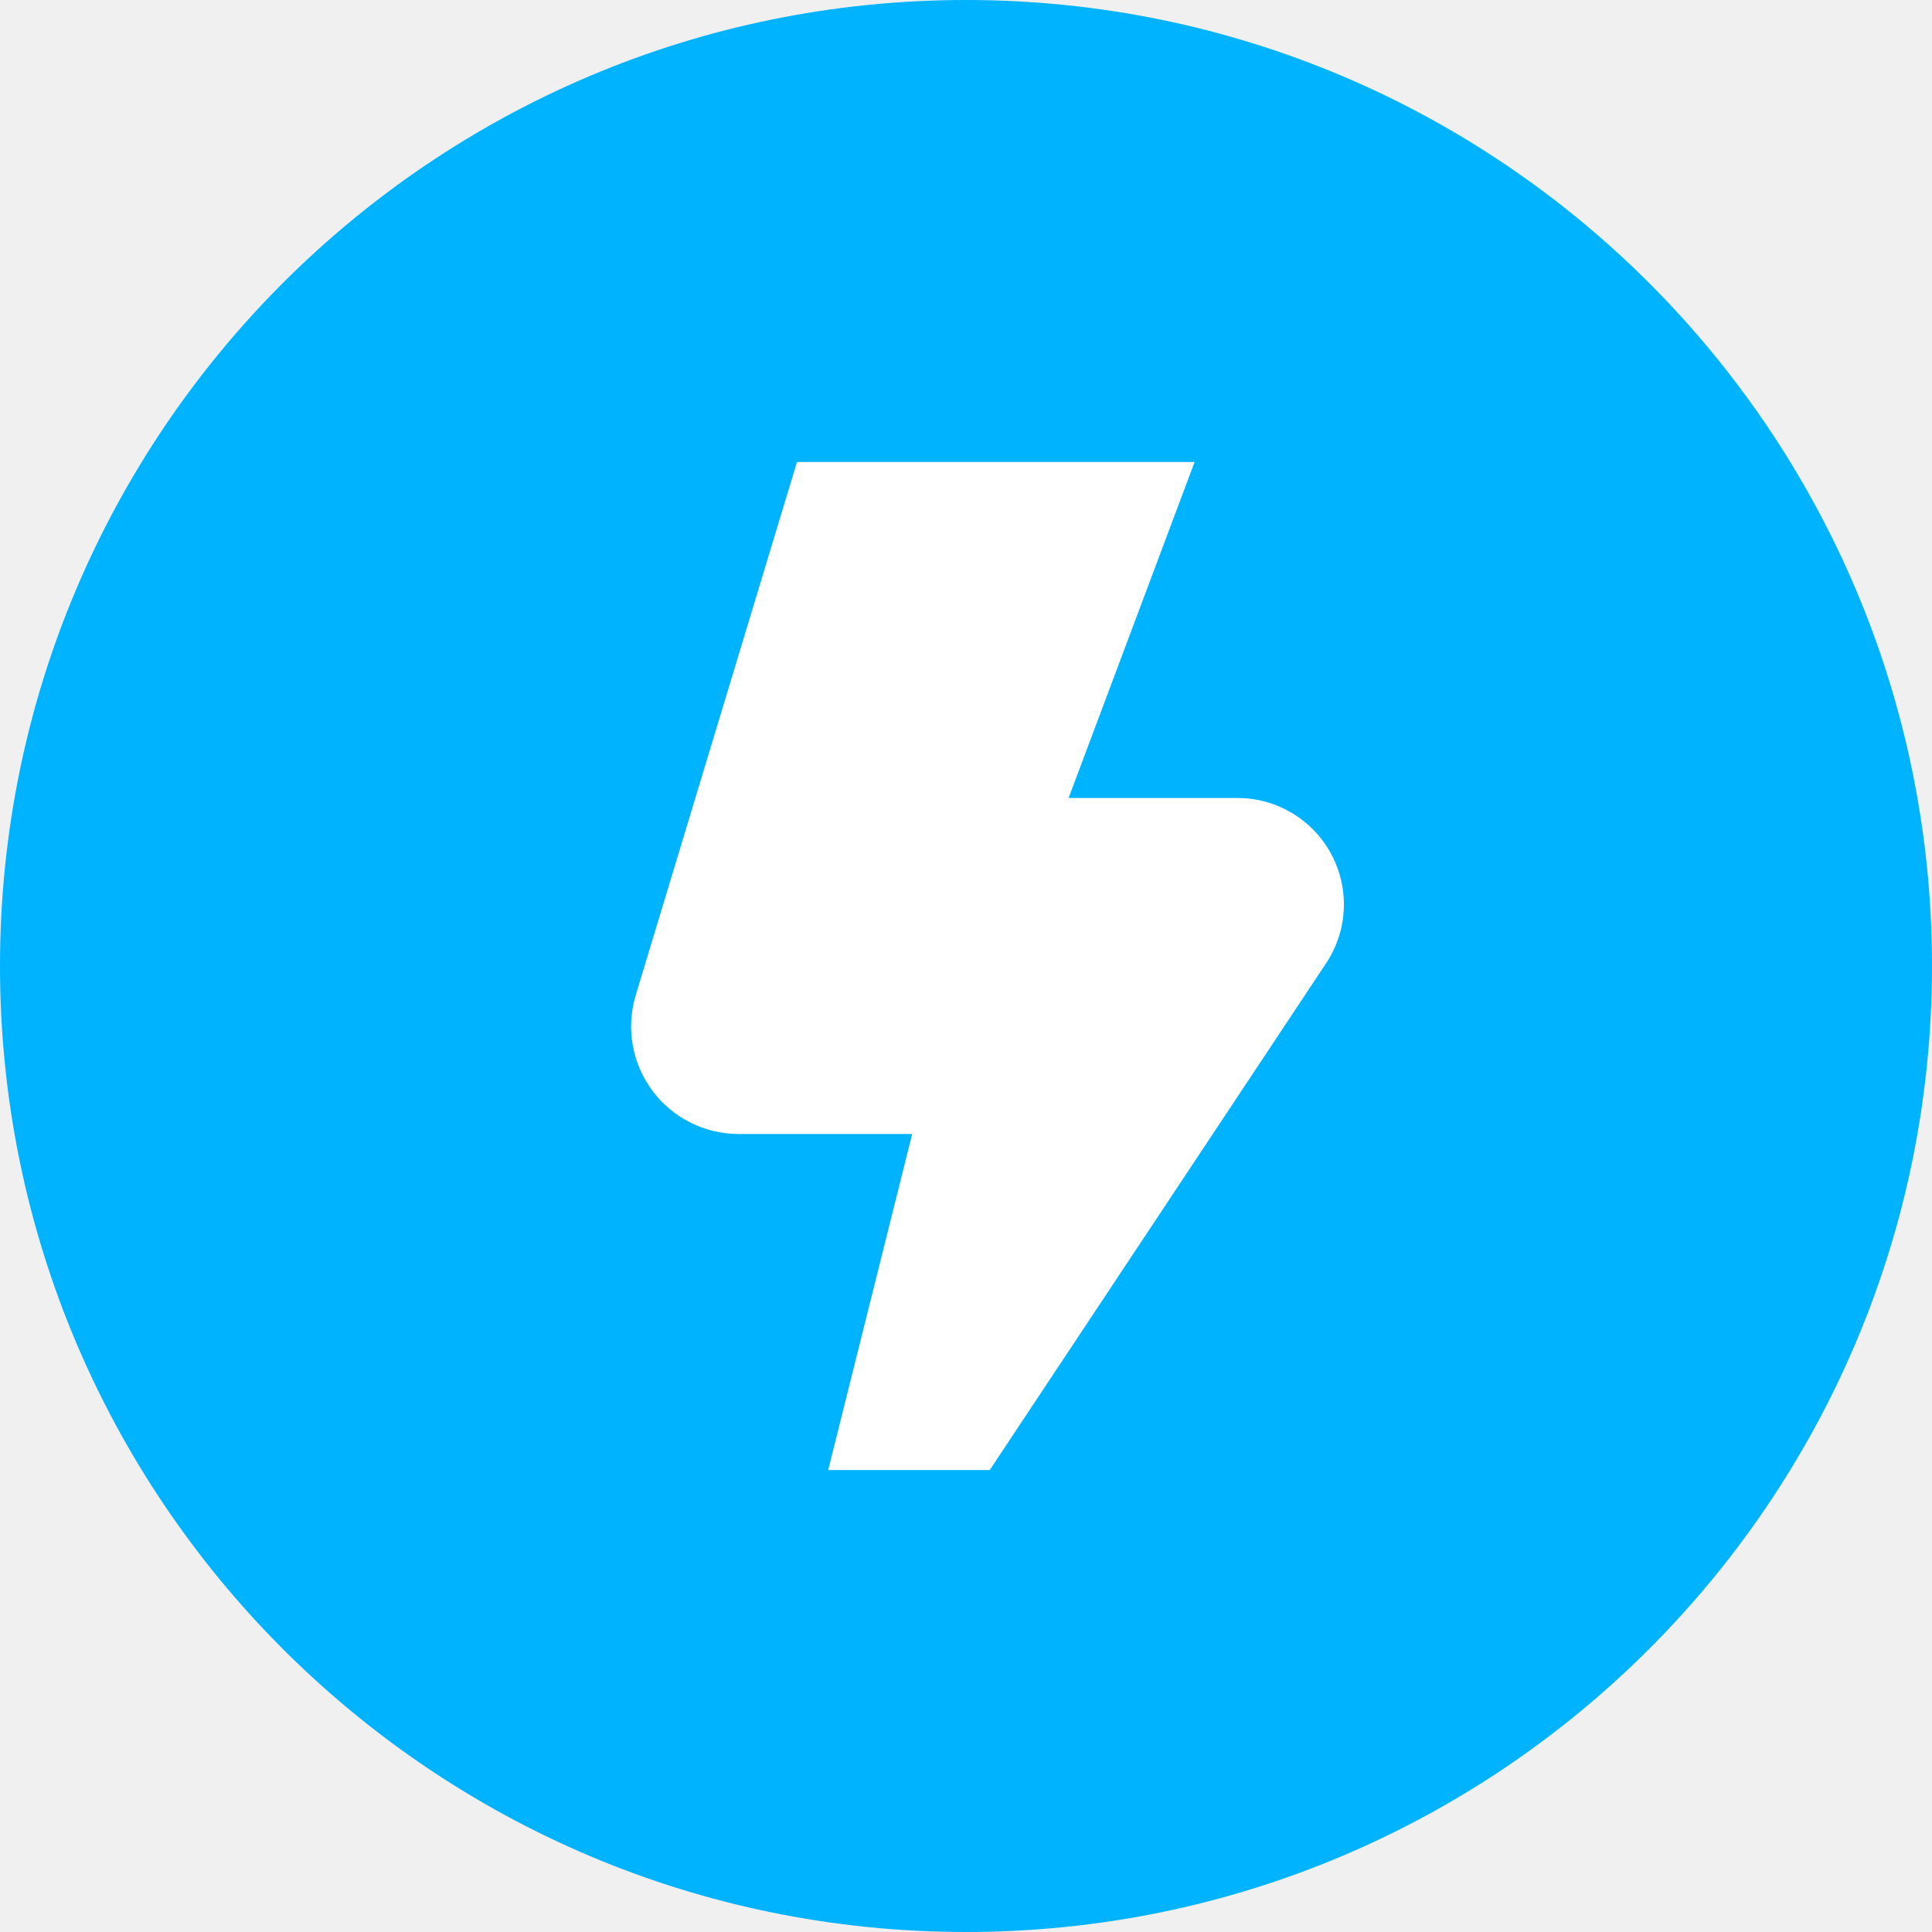
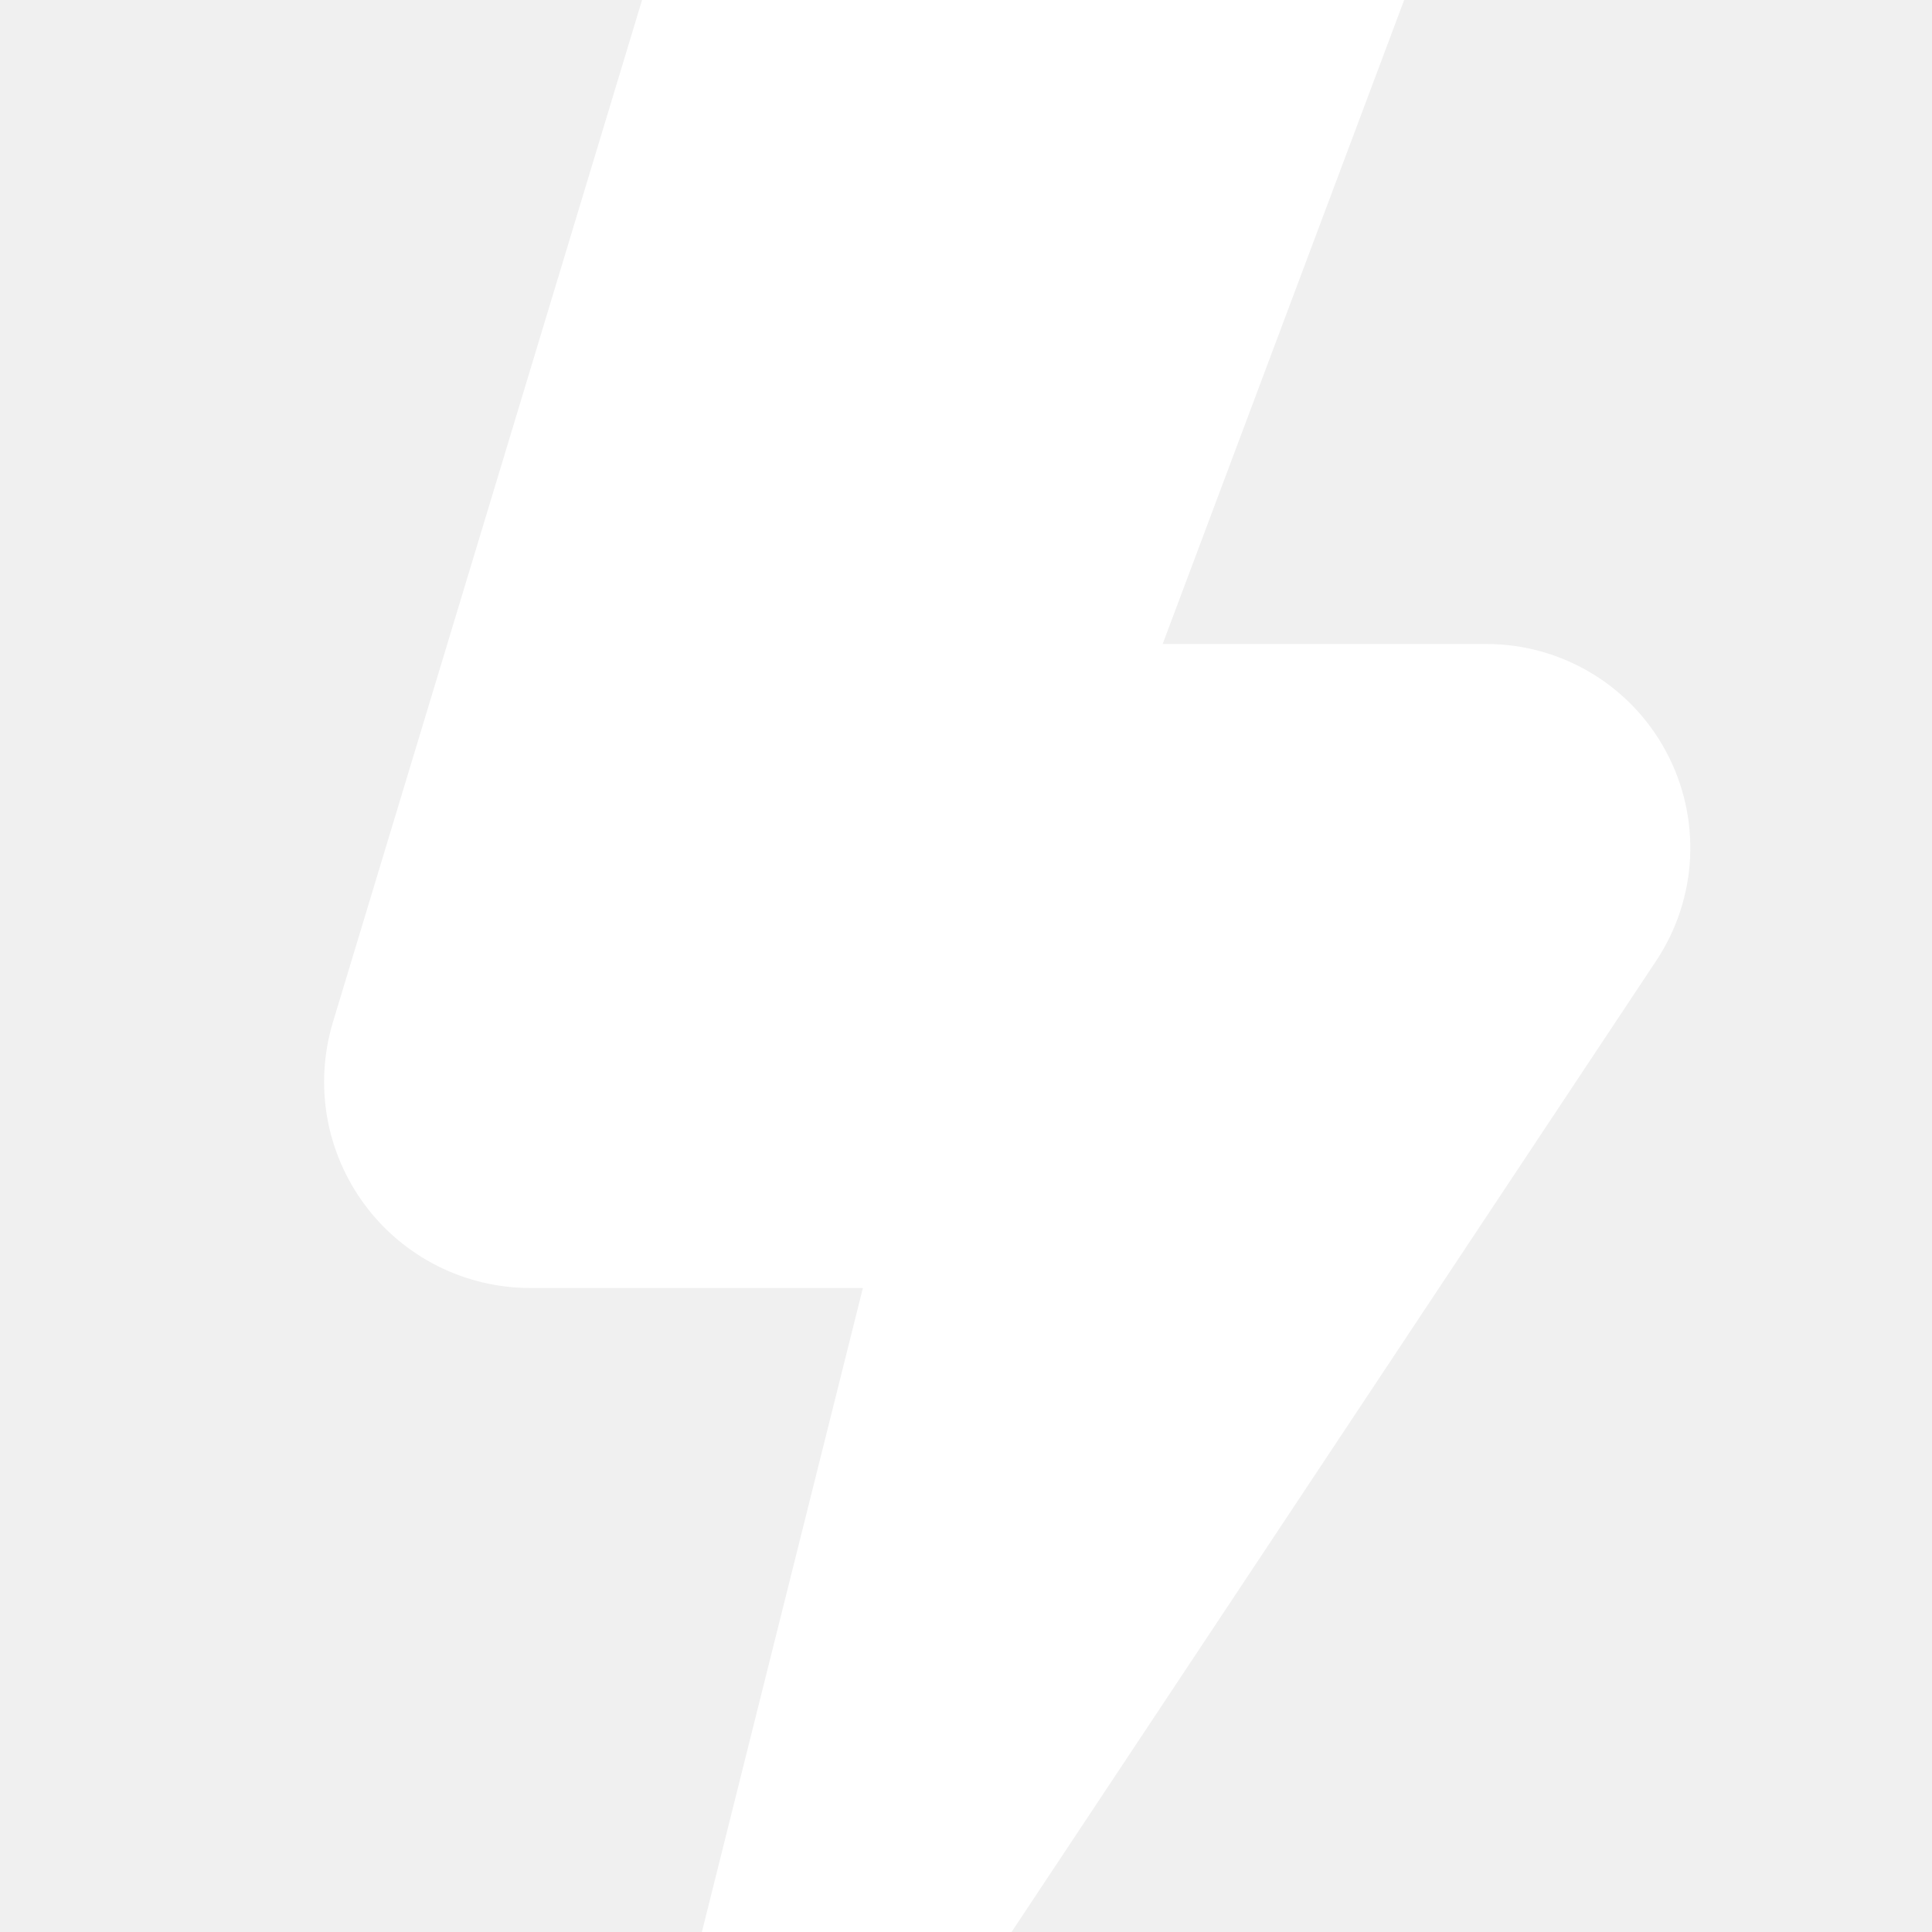
- <svg xmlns="http://www.w3.org/2000/svg" width="46" height="46" viewBox="0 0 46 46" fill="none">
-   <rect width="46" height="46" rx="23" fill="#00B3FF" />
-   <path d="M23.566 35H19.719L21.719 27H17.586C17.187 27 16.793 26.906 16.436 26.727C16.079 26.547 15.769 26.287 15.531 25.966C15.293 25.645 15.133 25.273 15.064 24.88C14.996 24.486 15.02 24.082 15.135 23.7L18.976 11H28.443L25.443 19H29.466C29.924 19 30.373 19.125 30.766 19.36C31.158 19.595 31.48 19.932 31.696 20.335C31.913 20.739 32.016 21.193 31.995 21.65C31.974 22.108 31.829 22.55 31.576 22.932L23.566 35Z" fill="white" />
+ <svg xmlns="http://www.w3.org/2000/svg" width="24" height="24" viewBox="0 0 24 24" fill="none">
+   <path d="M12.566 24H8.719L10.719 16H6.586C6.187 16 5.793 15.906 5.436 15.727C5.079 15.547 4.769 15.287 4.531 14.966C4.293 14.645 4.133 14.273 4.064 13.88C3.996 13.486 4.02 13.082 4.135 12.7L7.976 0H17.443L14.443 8H18.466C18.924 8 19.373 8.125 19.766 8.36C20.158 8.595 20.48 8.932 20.696 9.335C20.913 9.739 21.016 10.193 20.995 10.65C20.974 11.107 20.829 11.55 20.576 11.932L12.566 24Z" fill="white" />
</svg>
